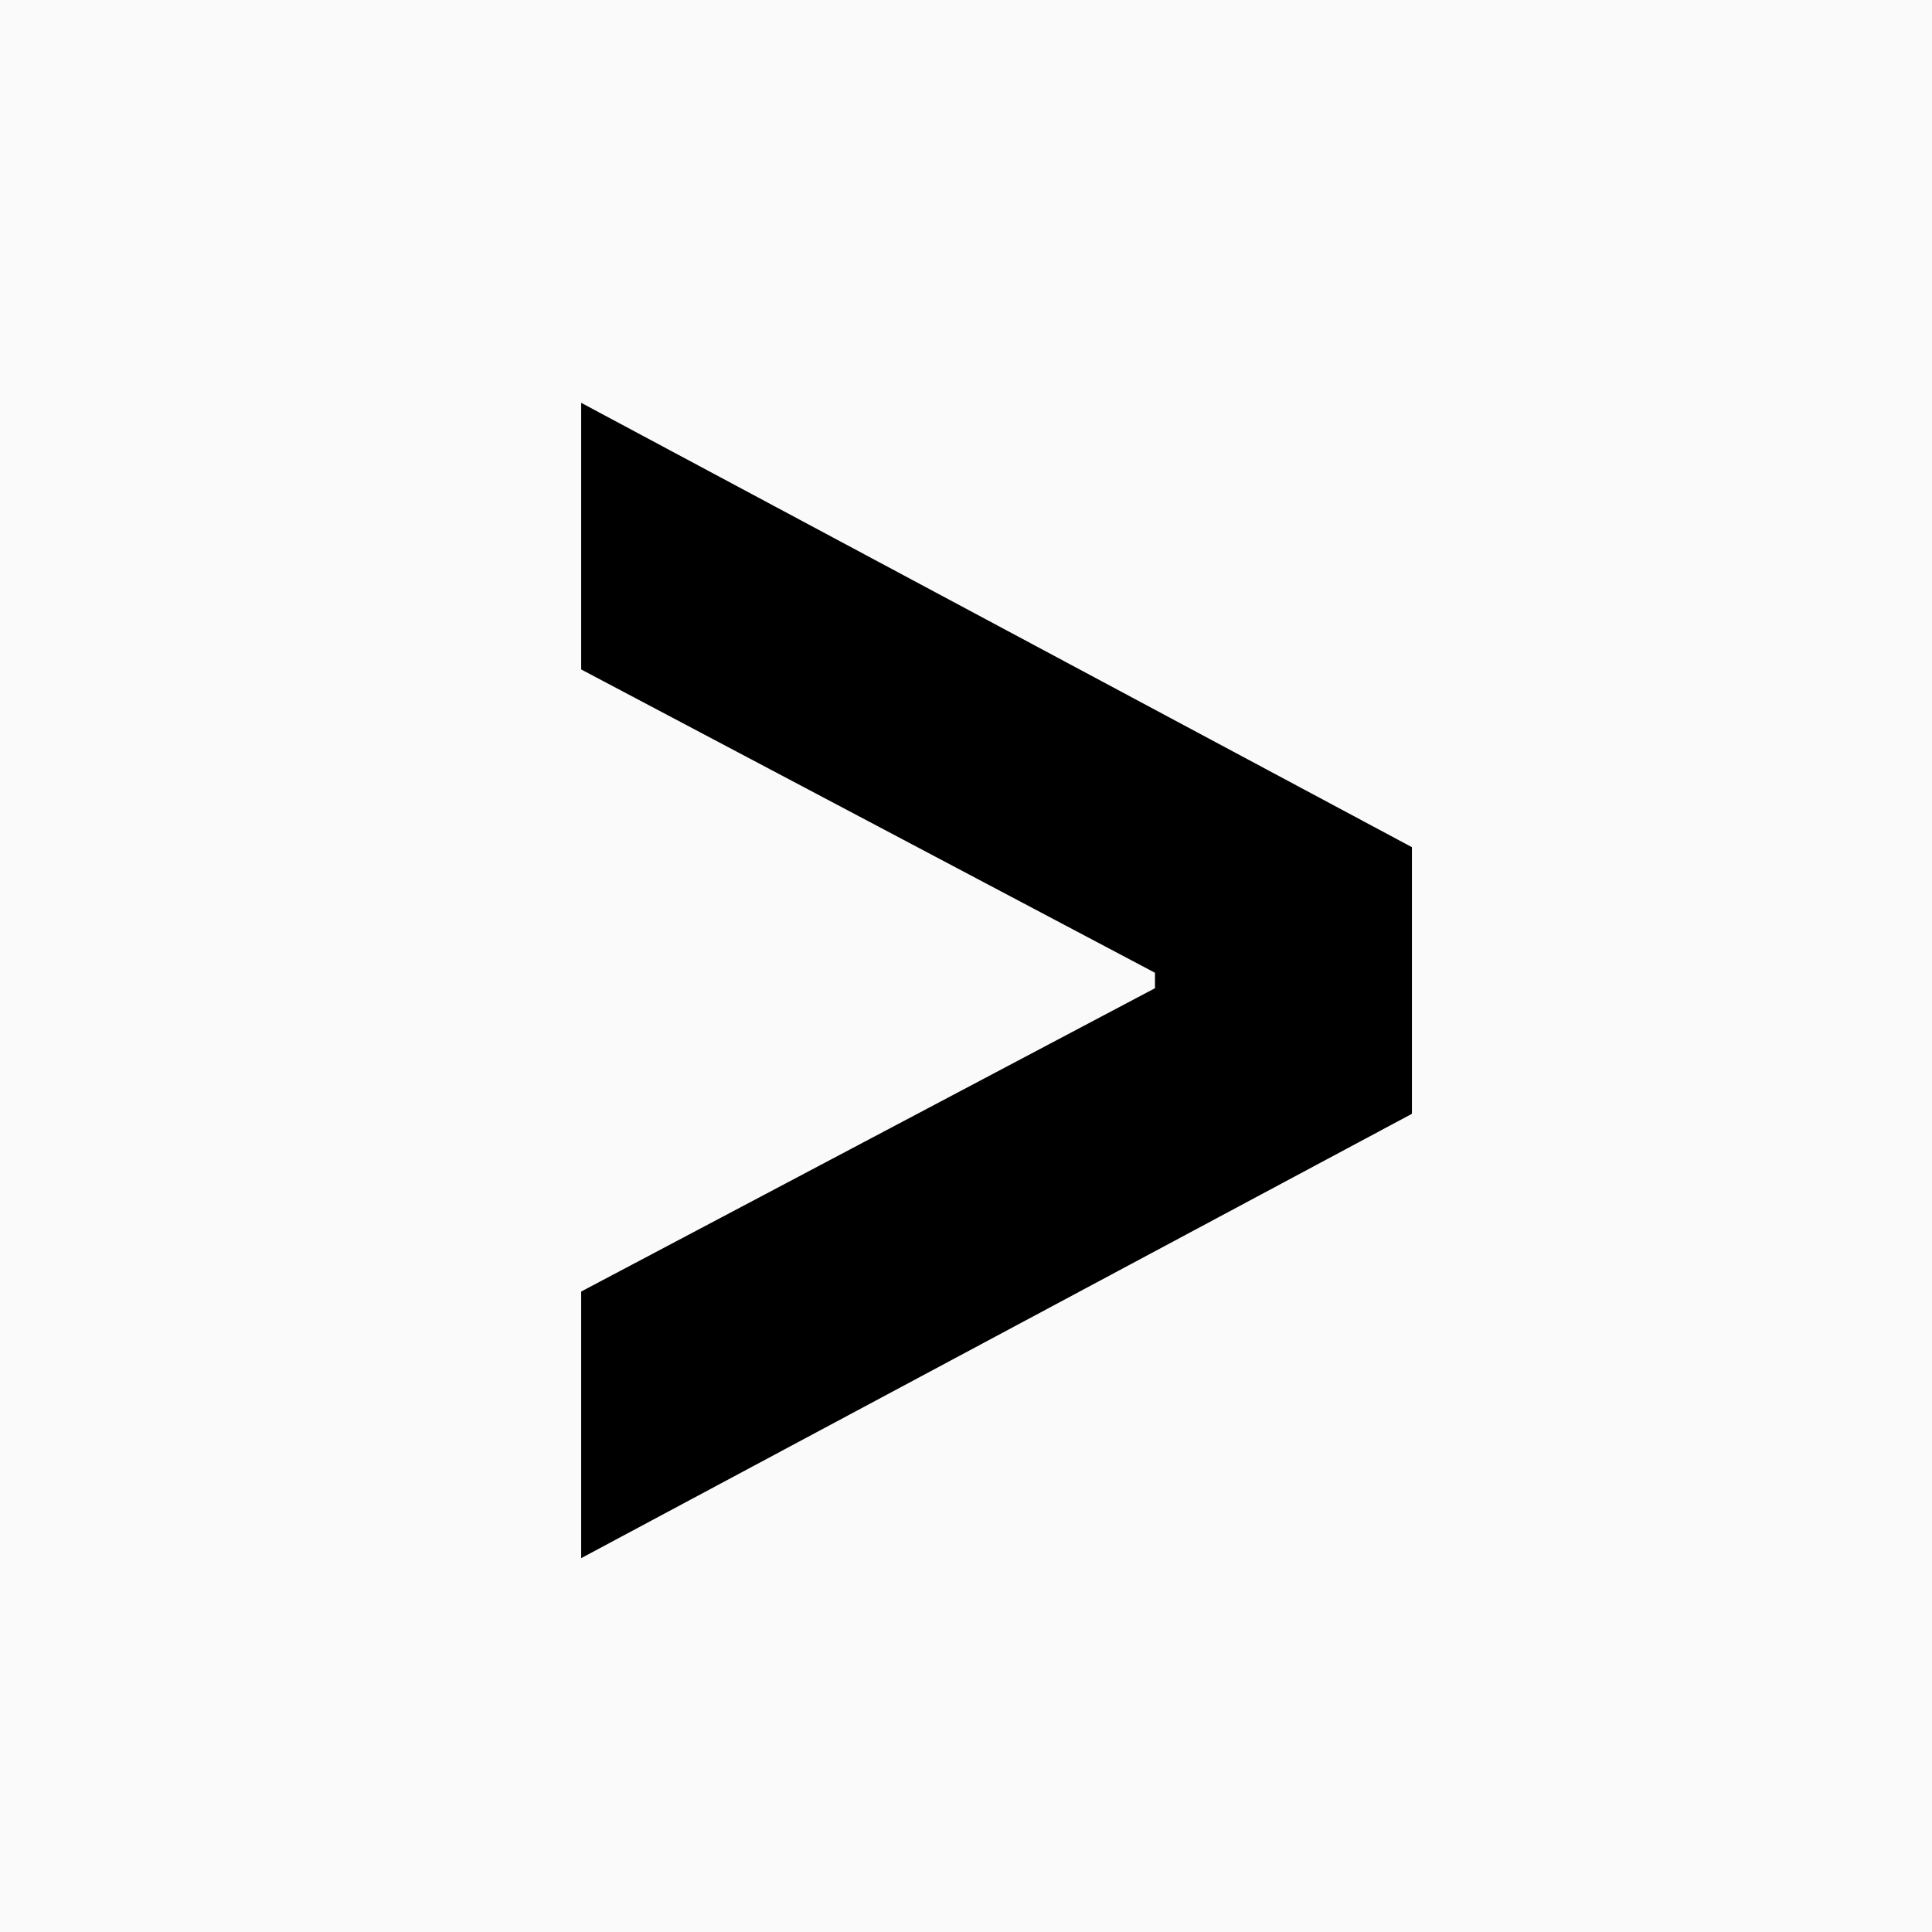
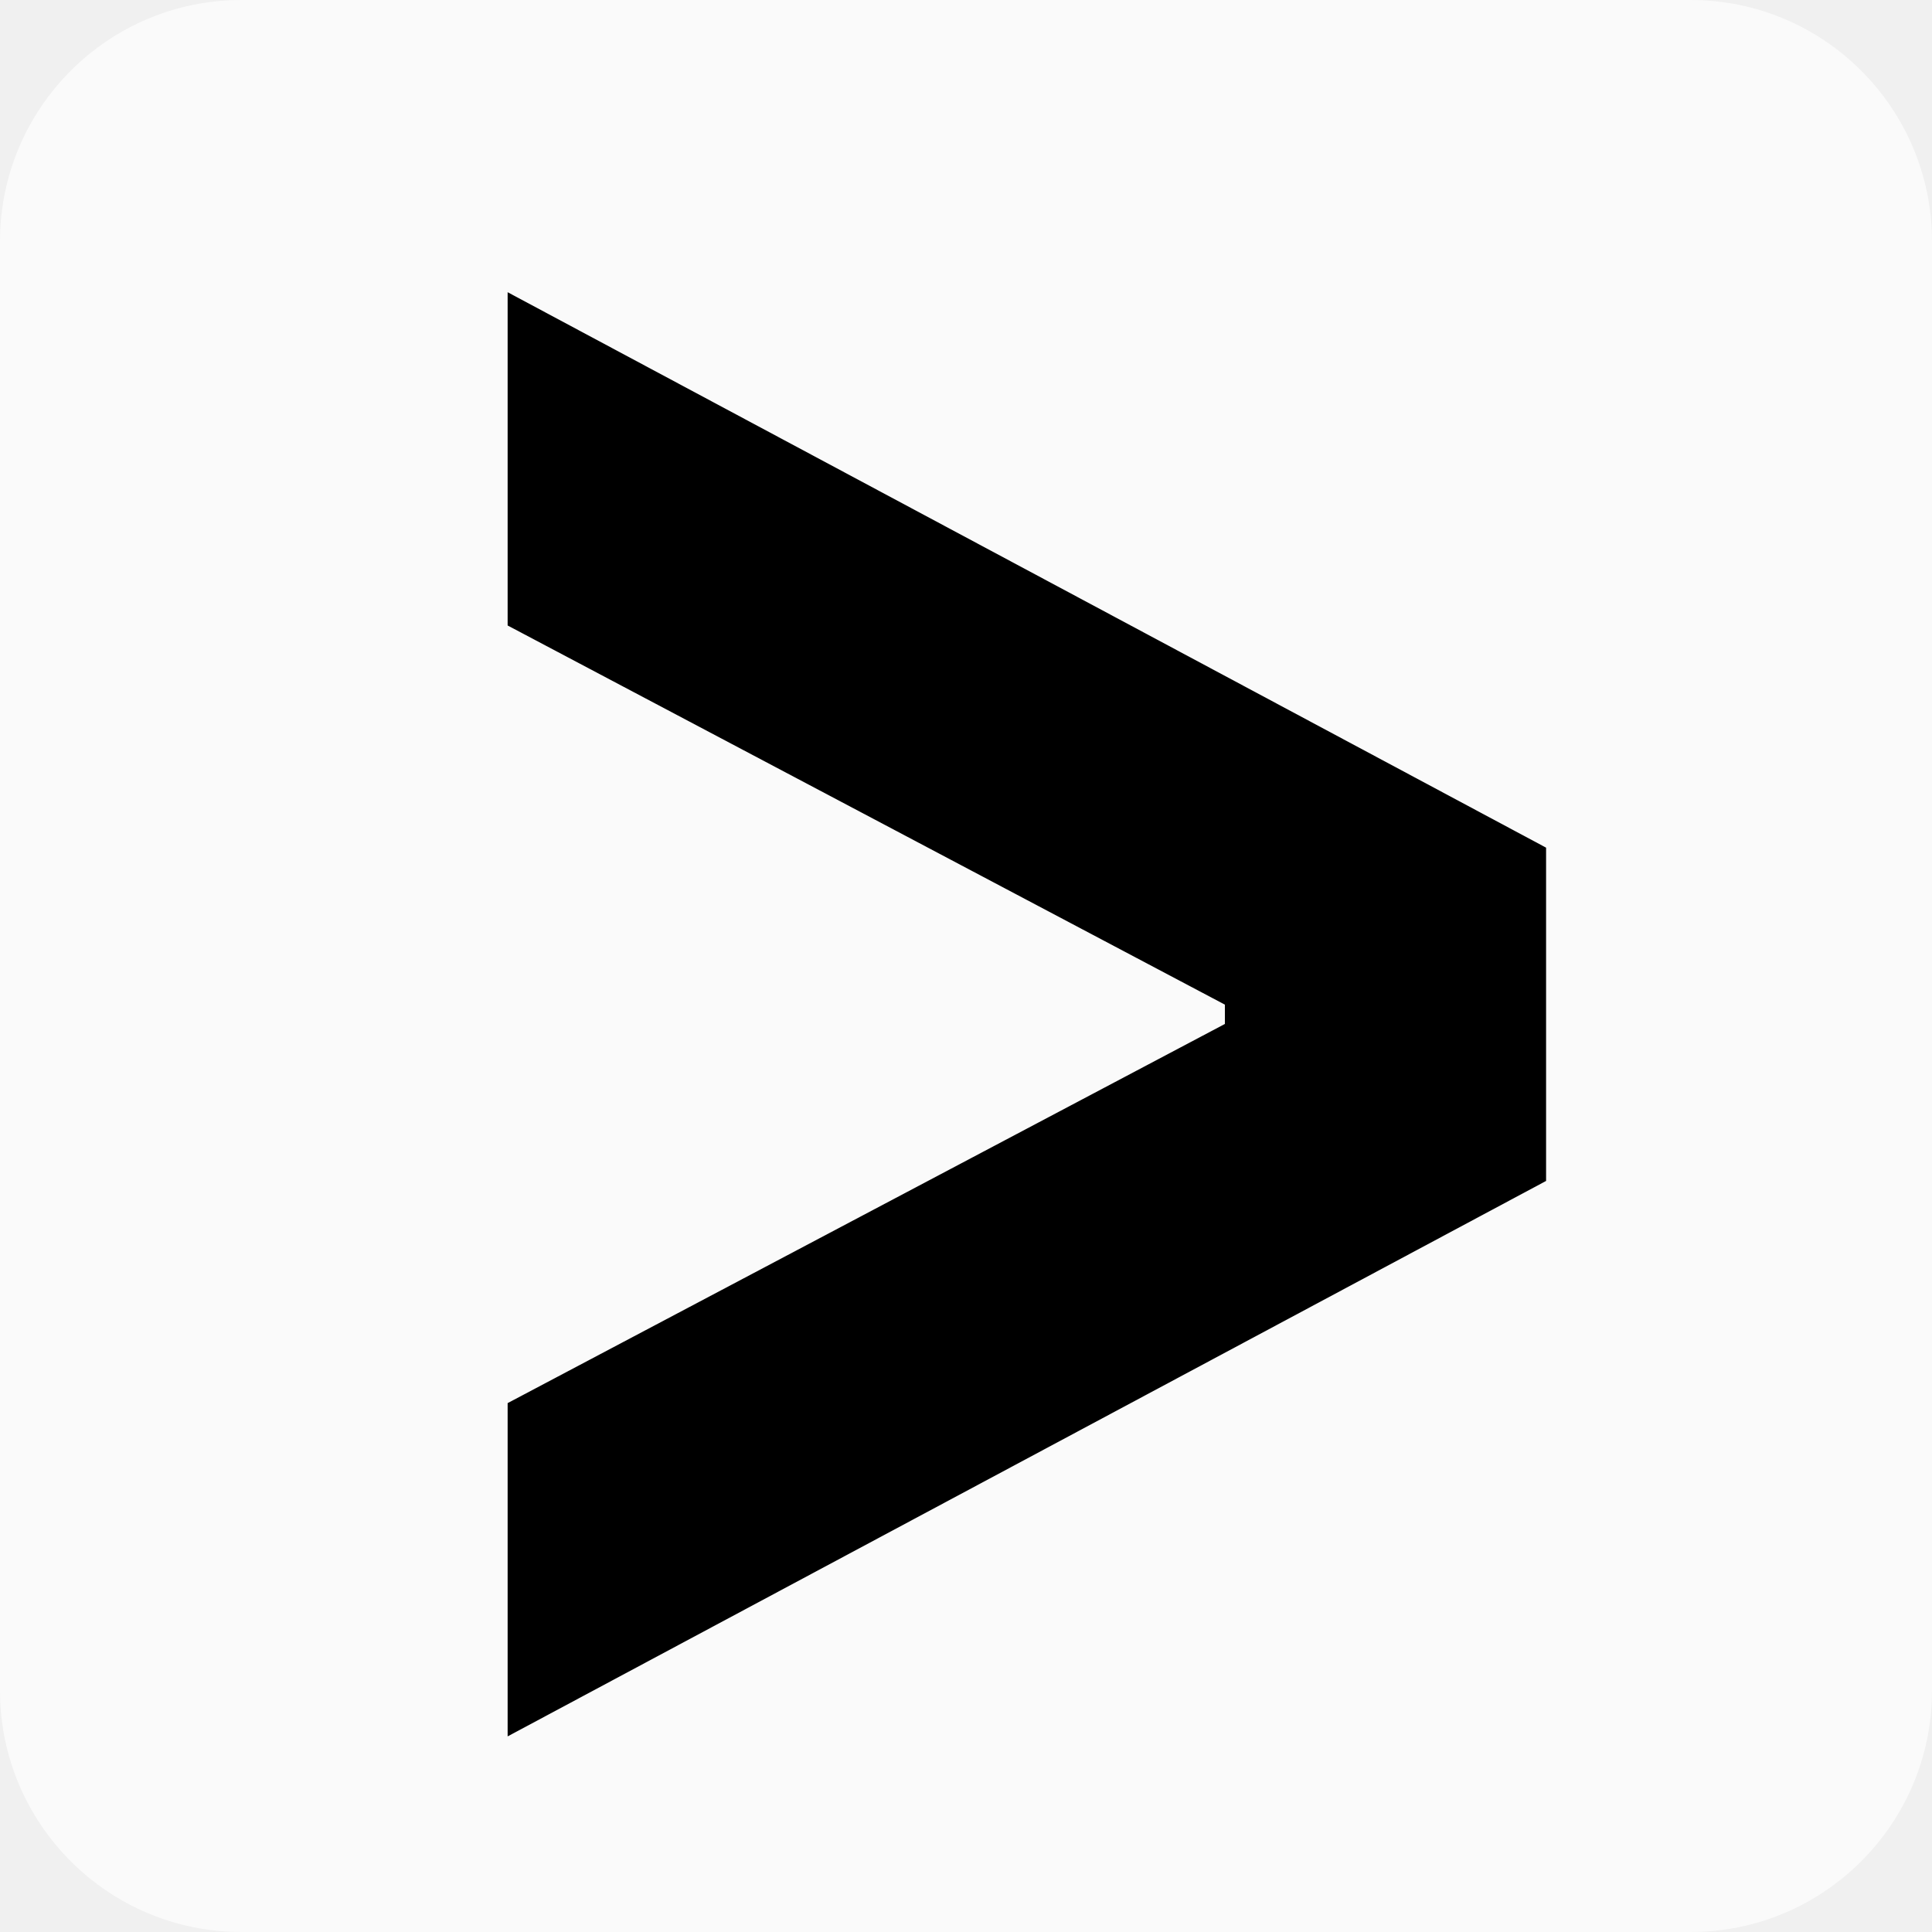
<svg xmlns="http://www.w3.org/2000/svg" width="32" height="32" viewBox="0 0 32 32" fill="none">
  <g clip-path="url(#clip0_7_7)">
-     <path d="M32 0H0V32H32V0Z" fill="#FAFAFA" />
-     <path d="M9.626 21.392L19.13 16.368V16.112L9.626 11.088V6.672L23.386 14.032V18.448L9.626 25.808V21.392Z" fill="black" />
+     <path d="M28 0H4C1.791 0 0 1.791 0 4V28C0 30.209 1.791 32 4 32H28C30.209 32 32 30.209 32 28V4C32 1.791 30.209 0 28 0Z" fill="#FAFAFA" />
+     <path d="M8.408 23.24L20.288 16.96V16.64L8.408 10.36V4.84L25.608 14.04V19.56L8.408 28.76V23.24ZM17.008 81.48C15.514 81.48 14.434 81.16 13.768 80.52C13.128 79.853 12.808 79.067 12.808 78.16V76.76C12.808 75.853 13.128 75.08 13.768 74.44C14.434 73.773 15.514 73.44 17.008 73.44C18.501 73.44 19.568 73.773 20.208 74.44C20.875 75.08 21.208 75.853 21.208 76.76V78.16C21.208 79.067 20.875 79.853 20.208 80.52C19.568 81.16 18.501 81.48 17.008 81.48Z" fill="black" />
  </g>
  <defs>
    <clipPath id="clip0_7_7">
      <rect width="32" height="32" fill="white" />
    </clipPath>
  </defs>
</svg>
